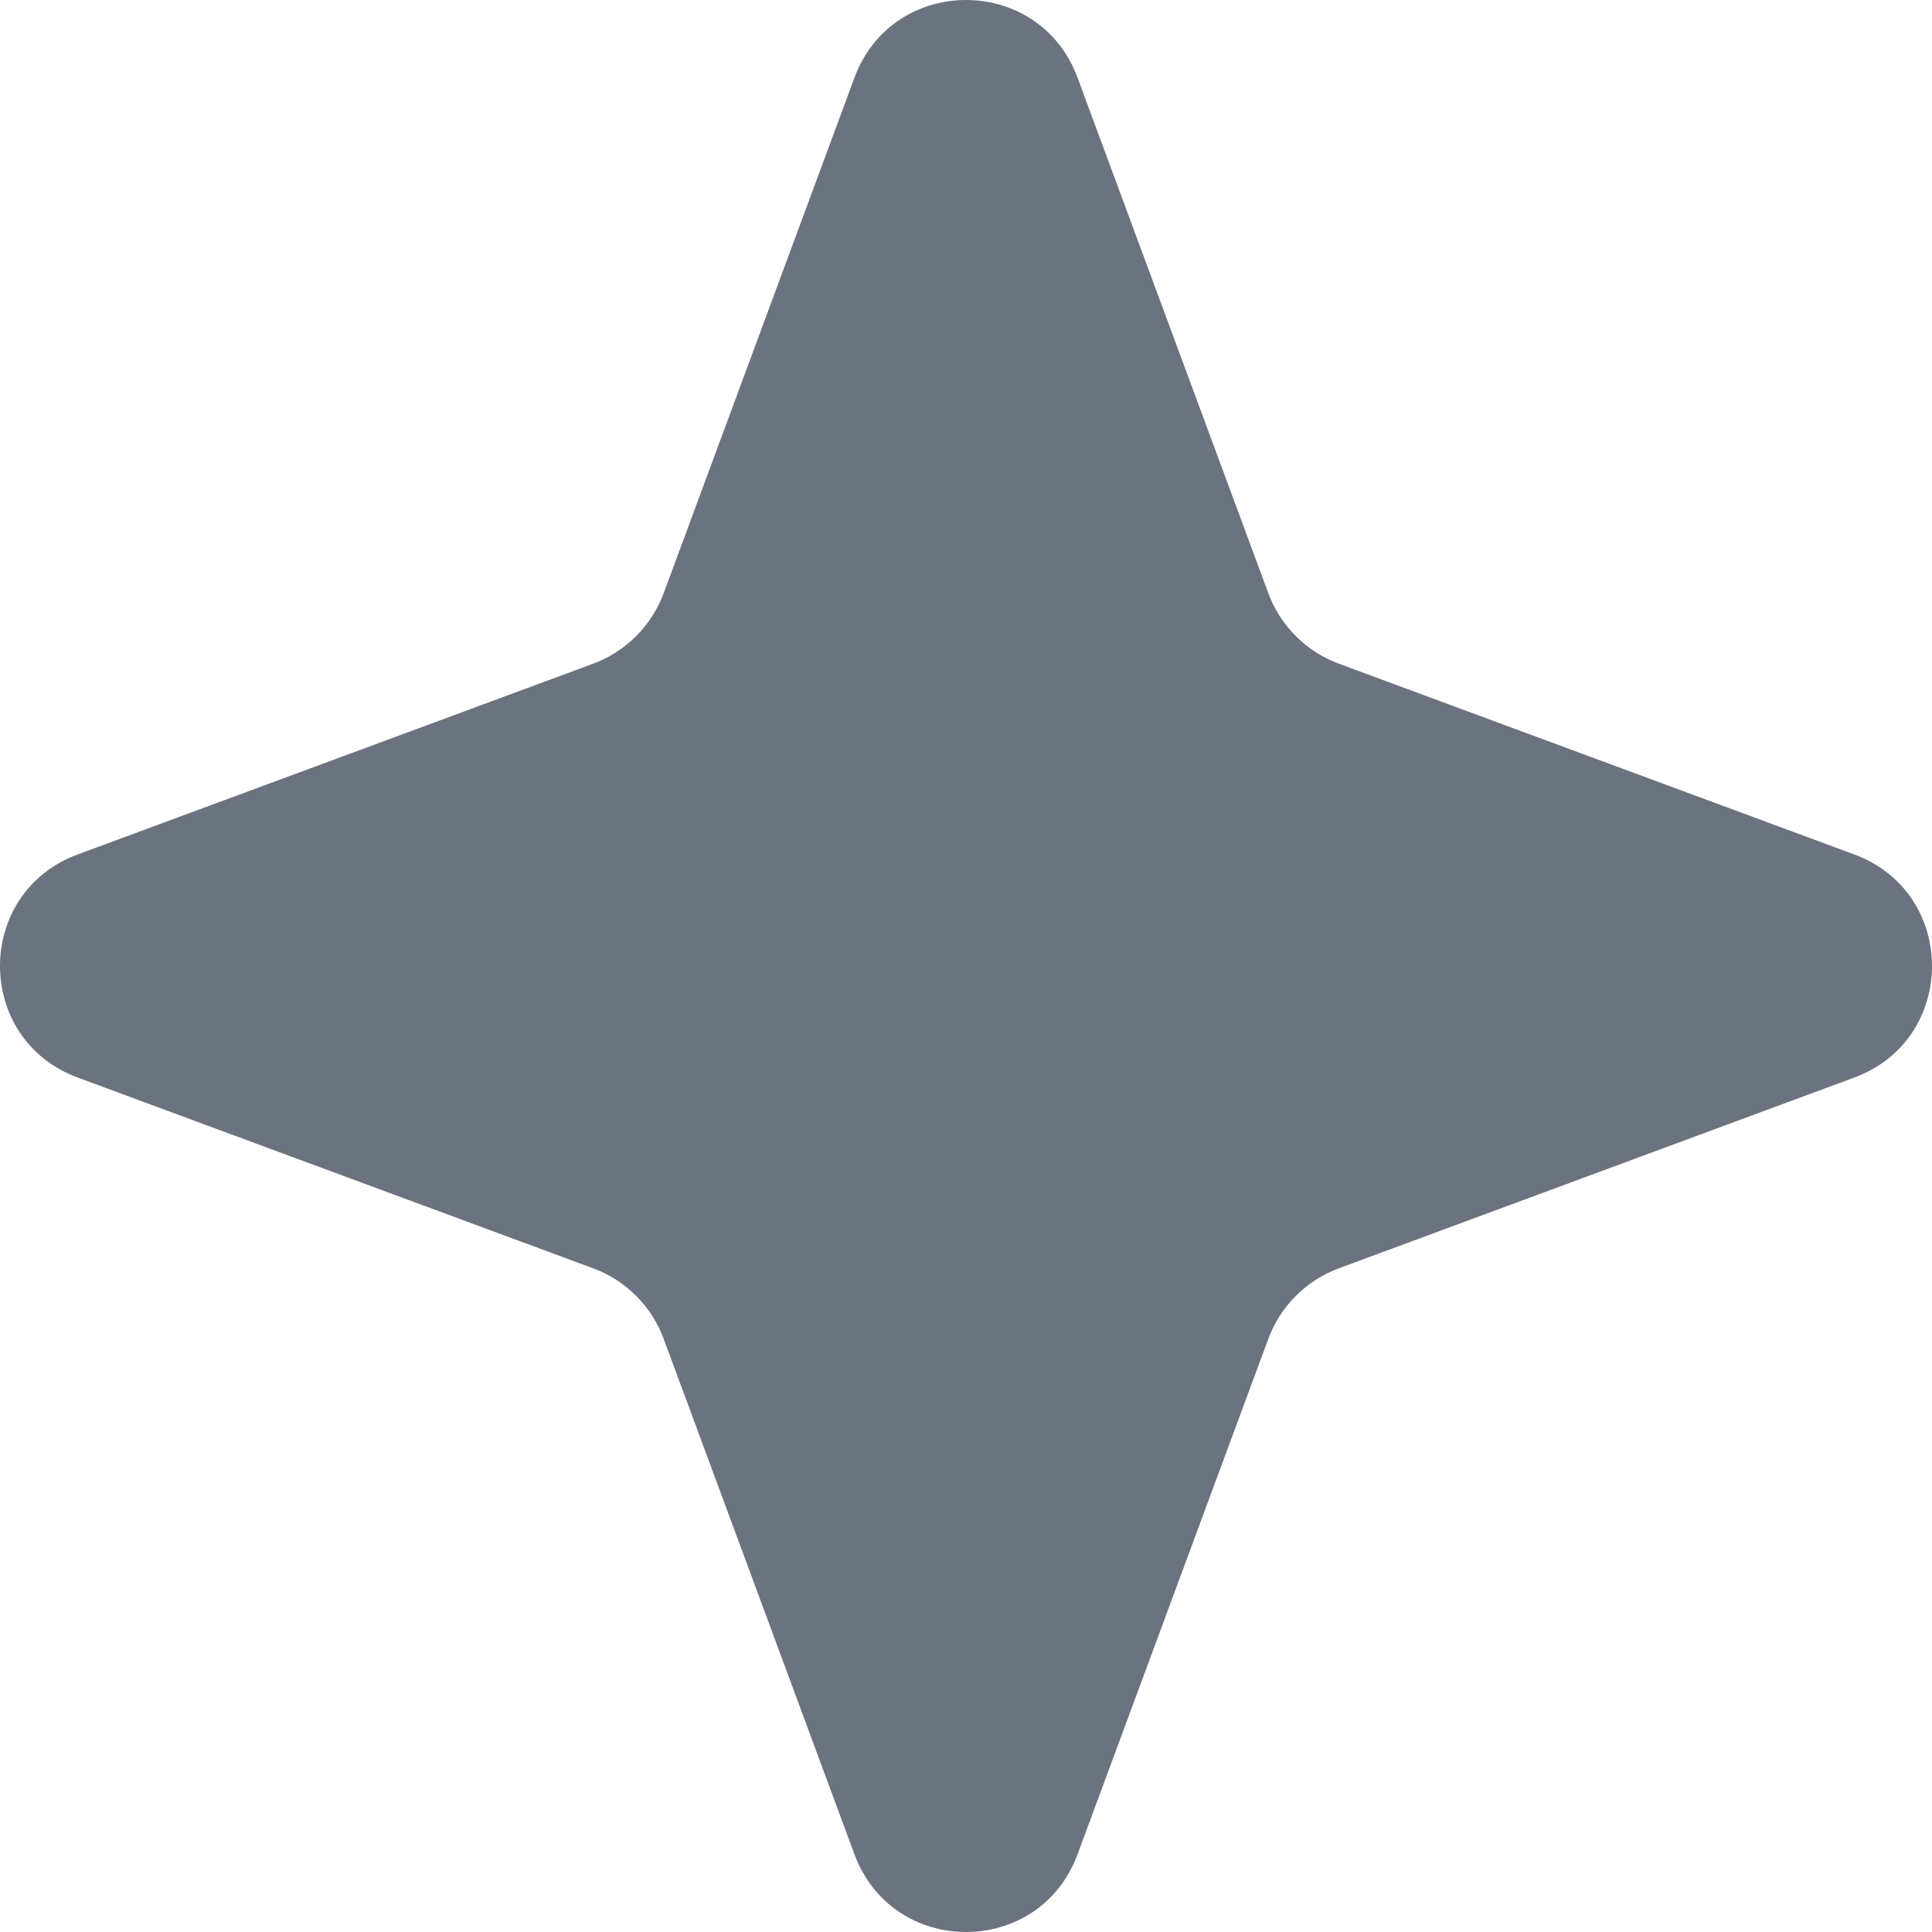
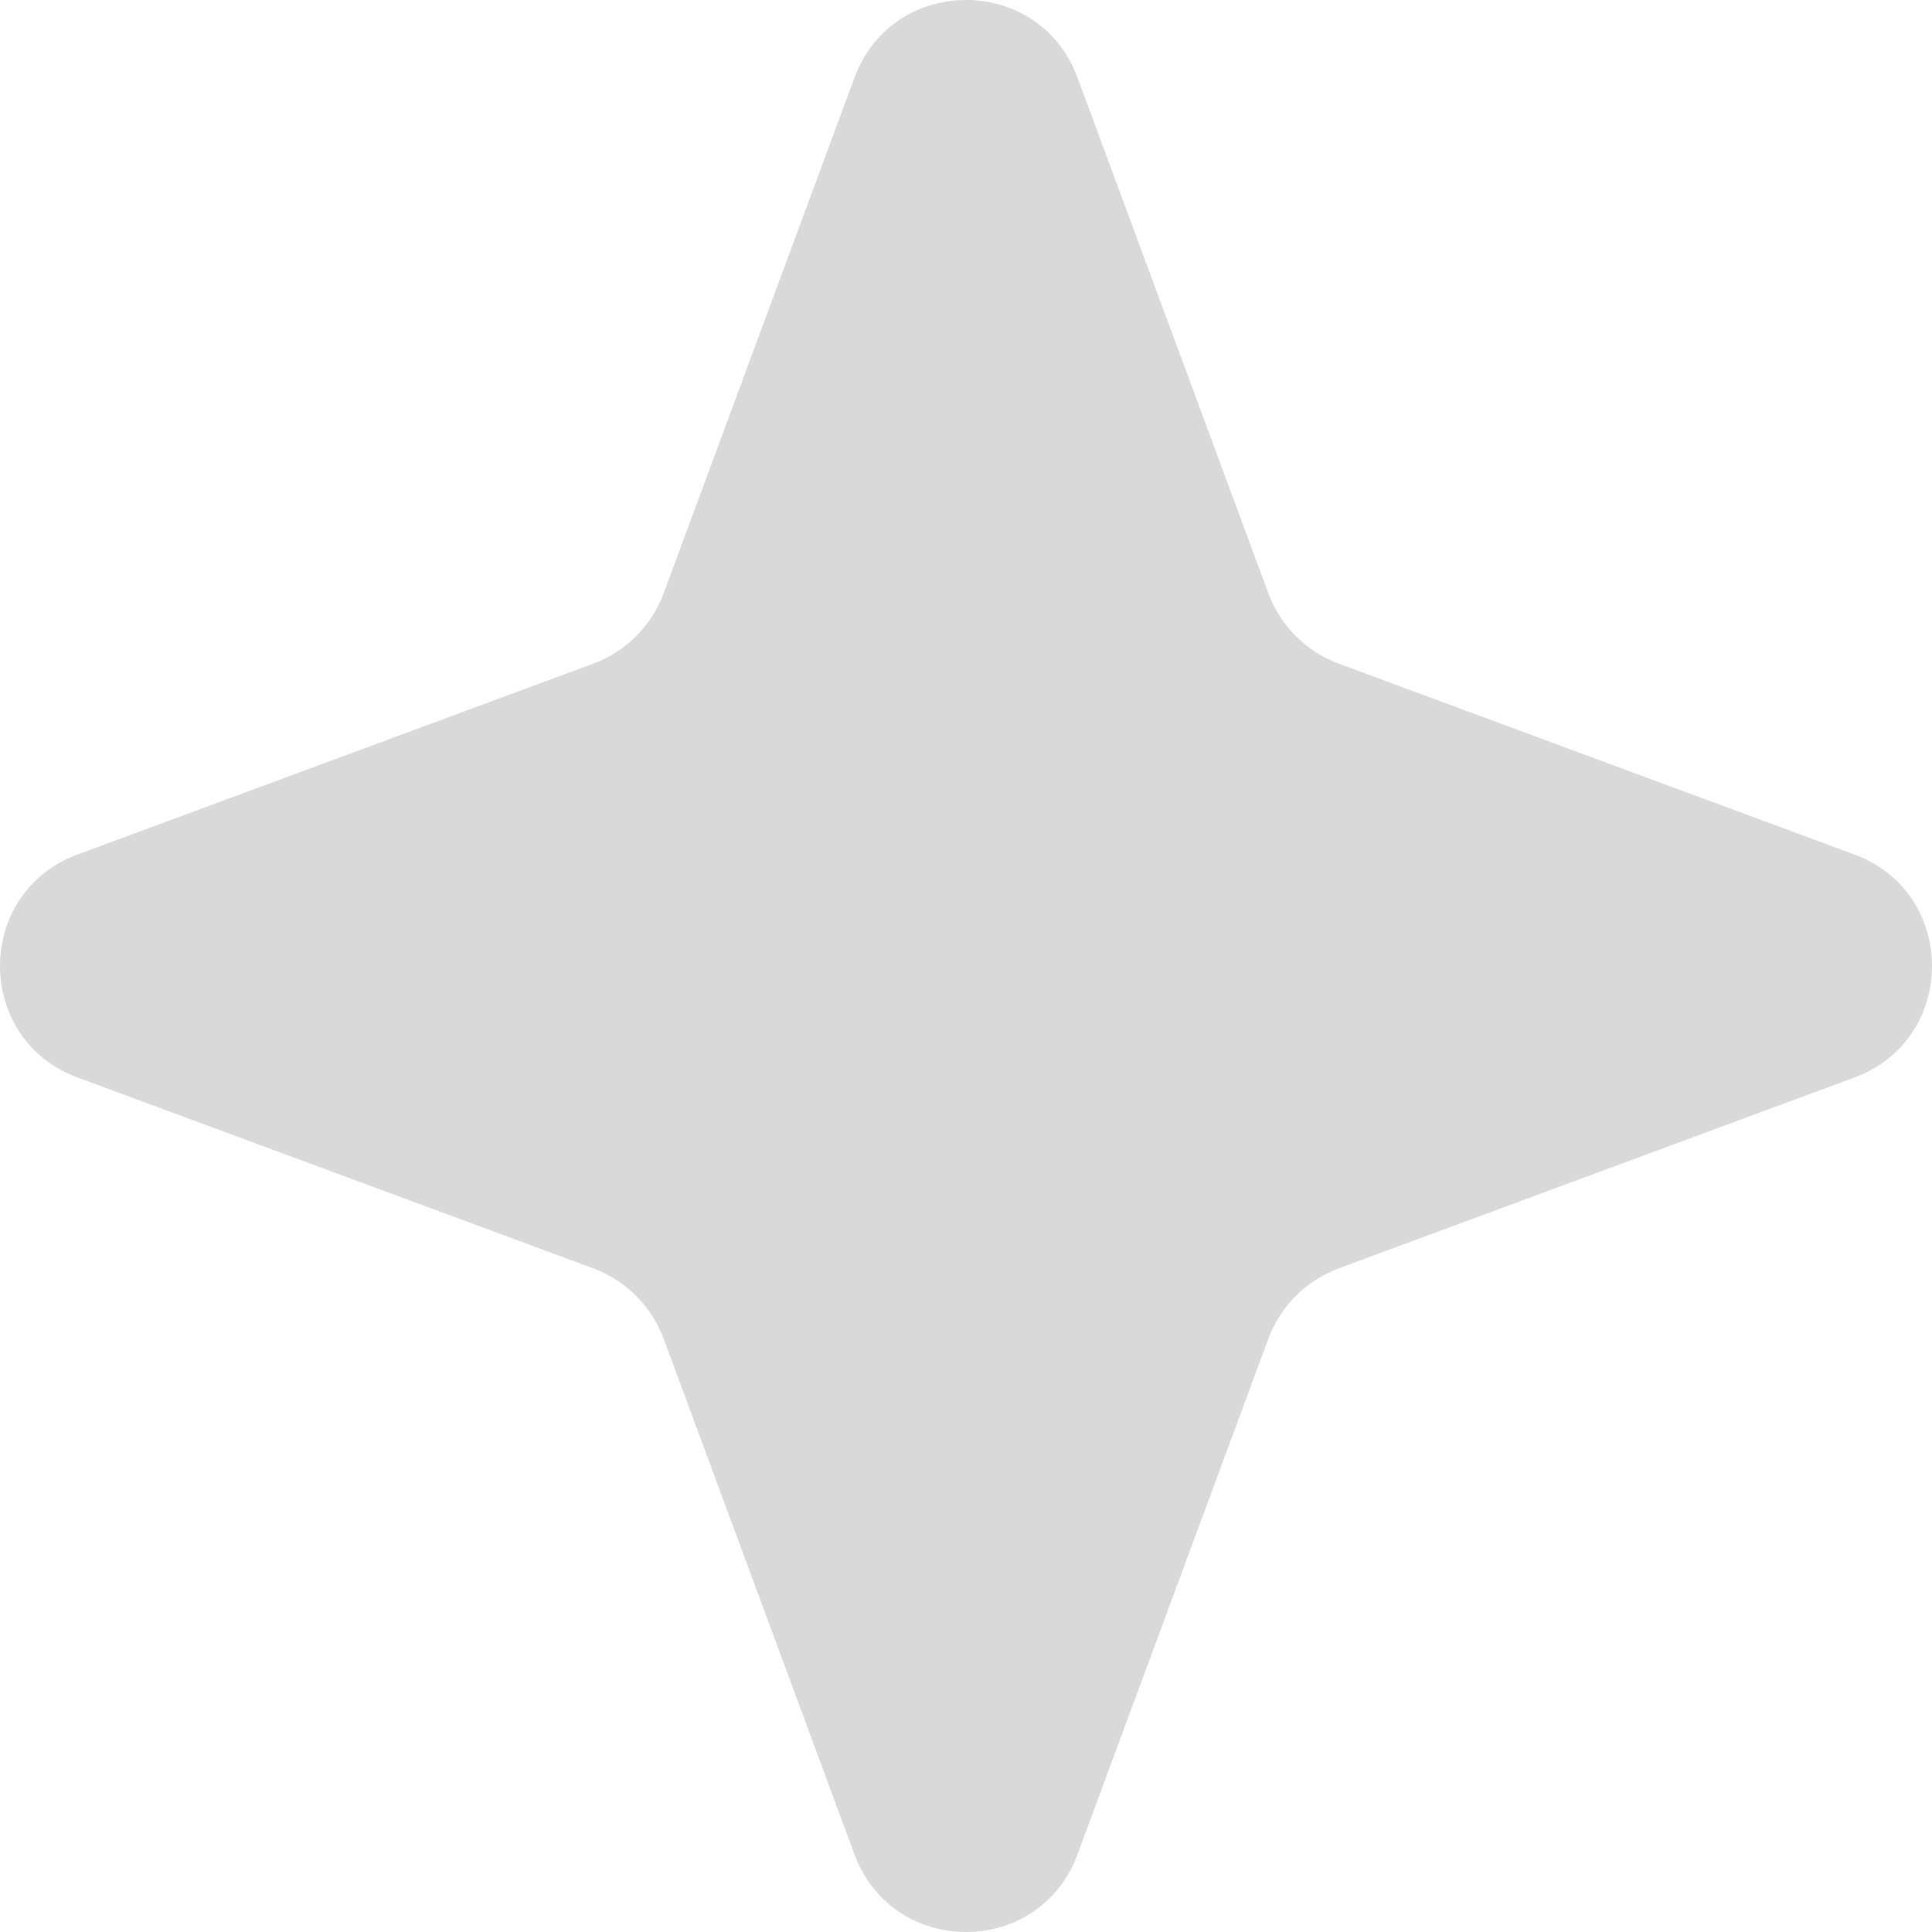
<svg xmlns="http://www.w3.org/2000/svg" width="12" height="12" viewBox="0 0 12 12" fill="none">
-   <path d="M5.307 0.483C5.545 -0.161 6.455 -0.161 6.693 0.483L7.878 3.685C7.953 3.887 8.113 4.047 8.315 4.122L11.517 5.307C12.161 5.545 12.161 6.455 11.517 6.693L8.315 7.878C8.113 7.953 7.953 8.113 7.878 8.315L6.693 11.517C6.455 12.161 5.545 12.161 5.307 11.517L4.122 8.315C4.047 8.113 3.887 7.953 3.685 7.878L0.483 6.693C-0.161 6.455 -0.161 5.545 0.483 5.307L3.685 4.122C3.887 4.047 4.047 3.887 4.122 3.685L5.307 0.483Z" fill="#6B7280" />
+   <path d="M5.307 0.483C5.545 -0.161 6.455 -0.161 6.693 0.483L7.878 3.685C7.953 3.887 8.113 4.047 8.315 4.122L11.517 5.307C12.161 5.545 12.161 6.455 11.517 6.693L8.315 7.878C8.113 7.953 7.953 8.113 7.878 8.315L6.693 11.517C6.455 12.161 5.545 12.161 5.307 11.517L4.122 8.315C4.047 8.113 3.887 7.953 3.685 7.878L0.483 6.693C-0.161 6.455 -0.161 5.545 0.483 5.307L3.685 4.122C3.887 4.047 4.047 3.887 4.122 3.685L5.307 0.483Z" fill="#D9D9D9" />
</svg>
